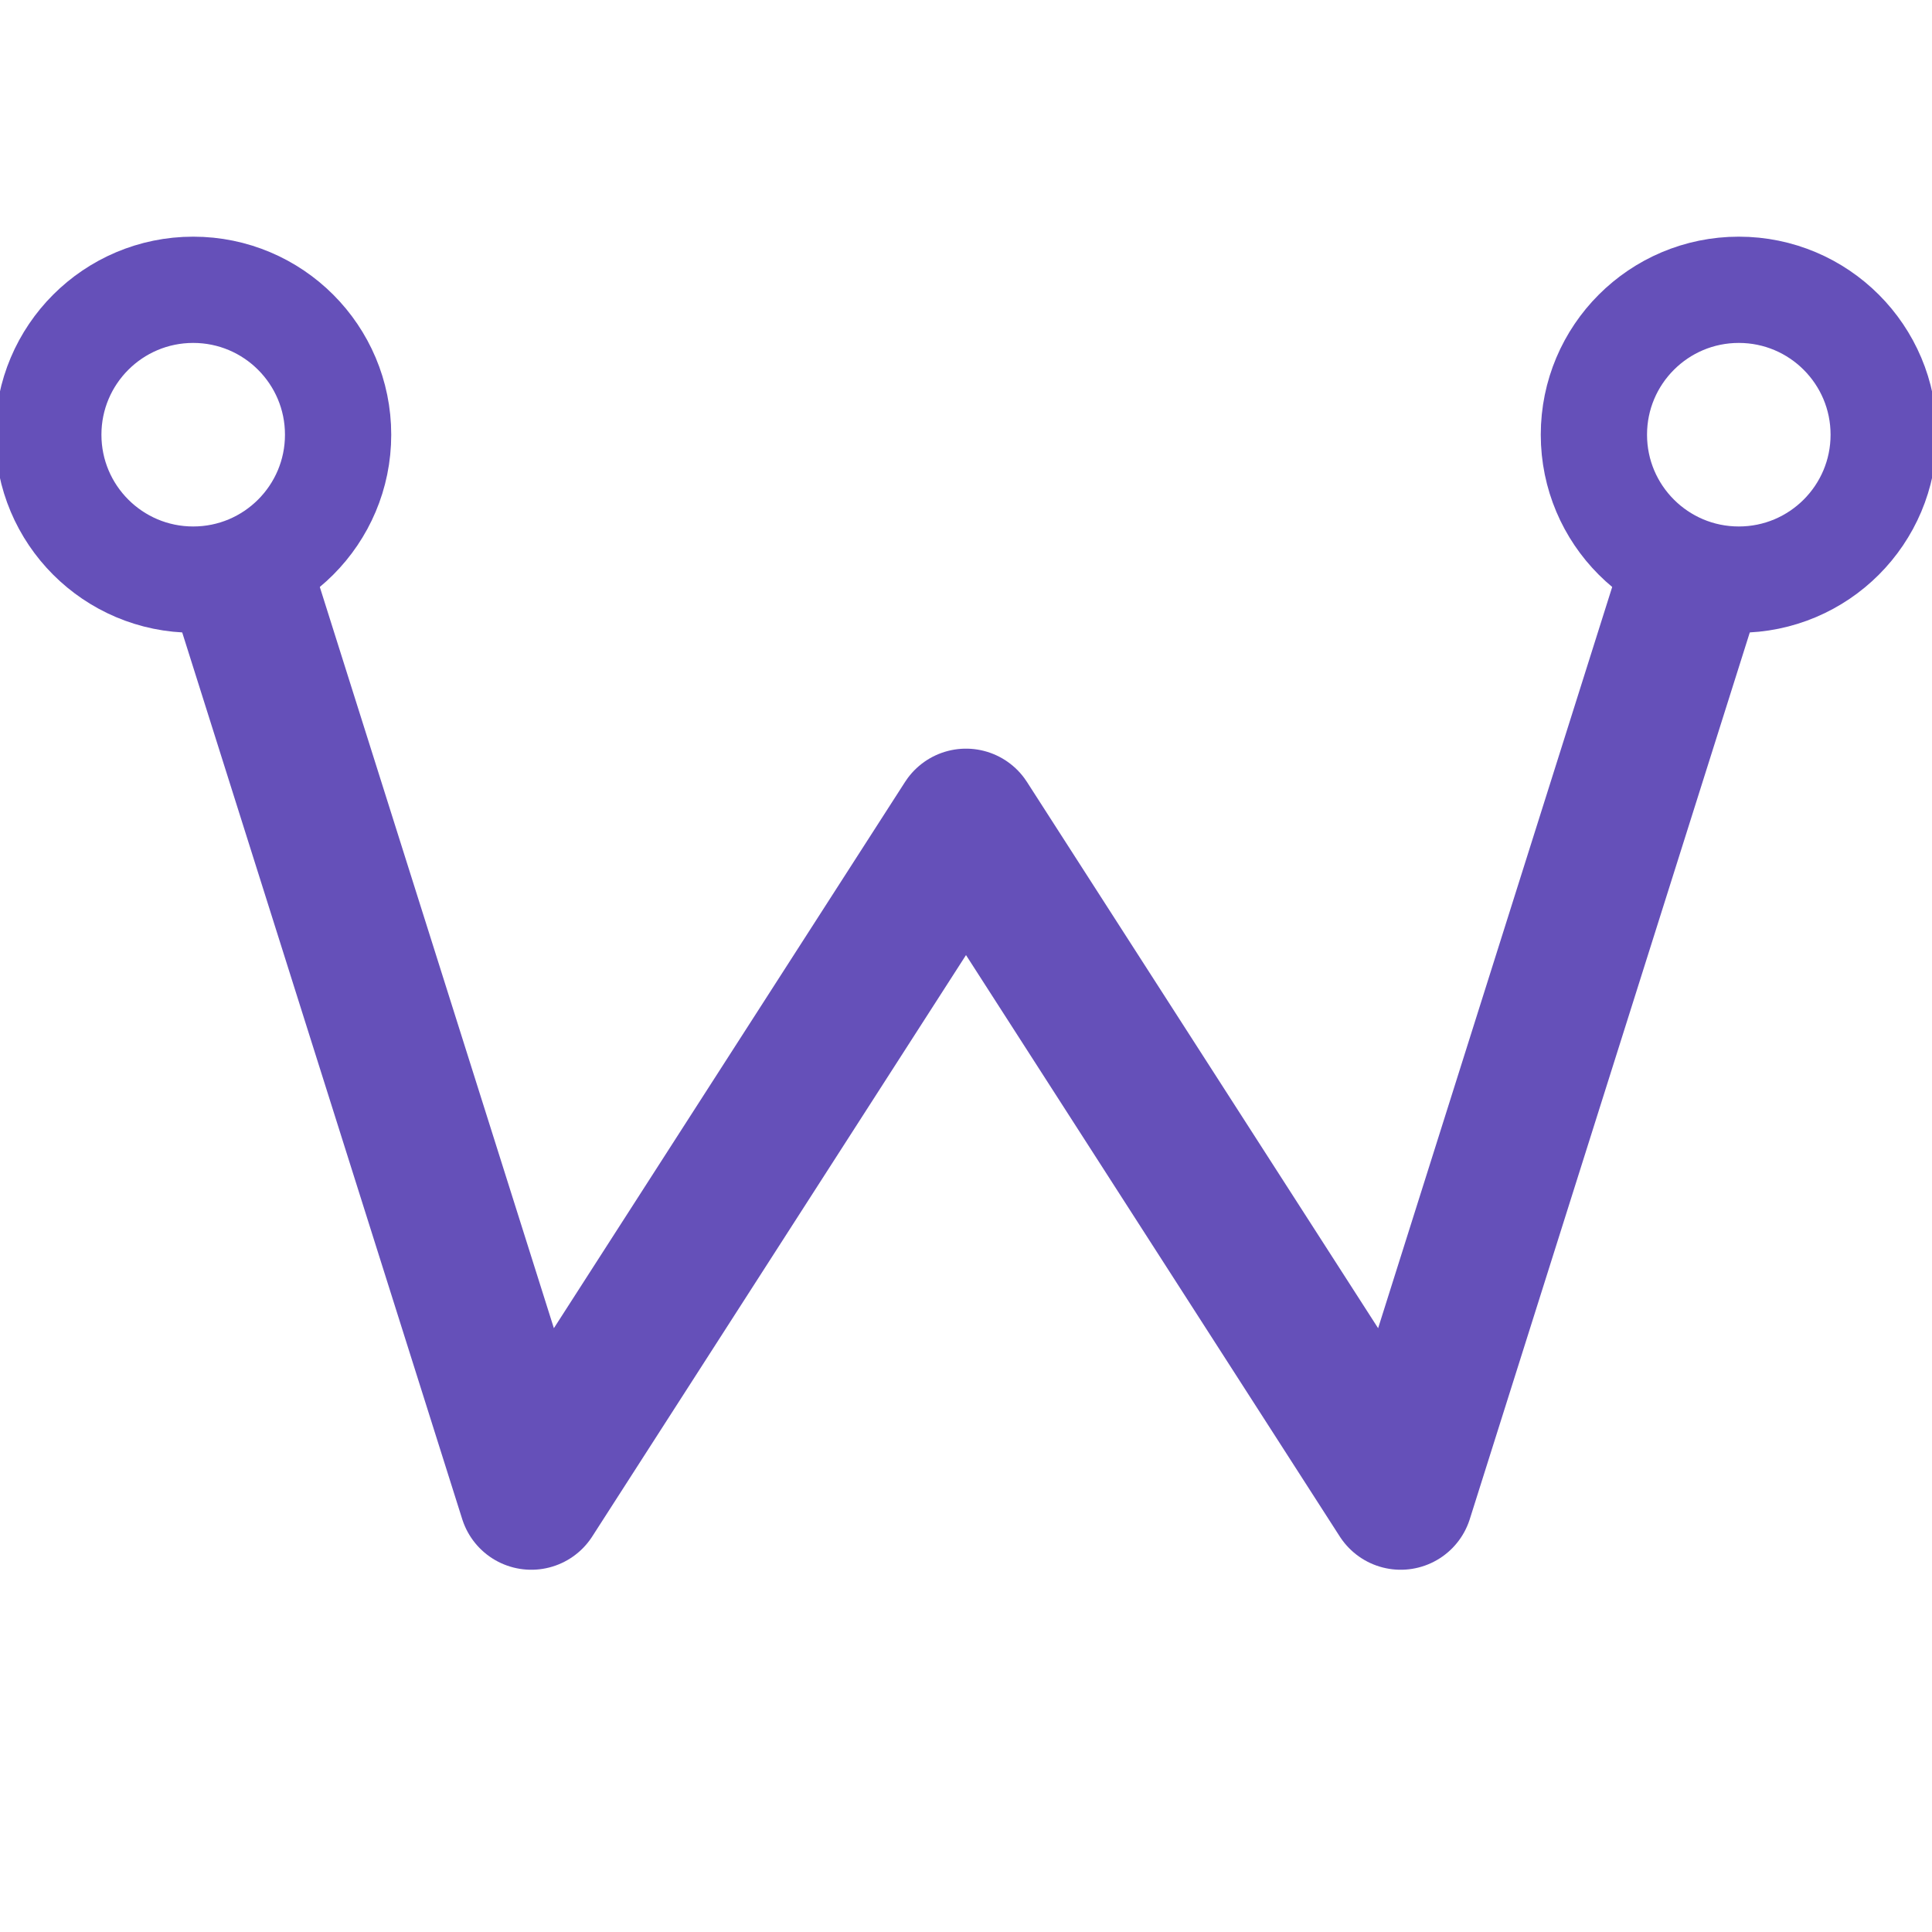
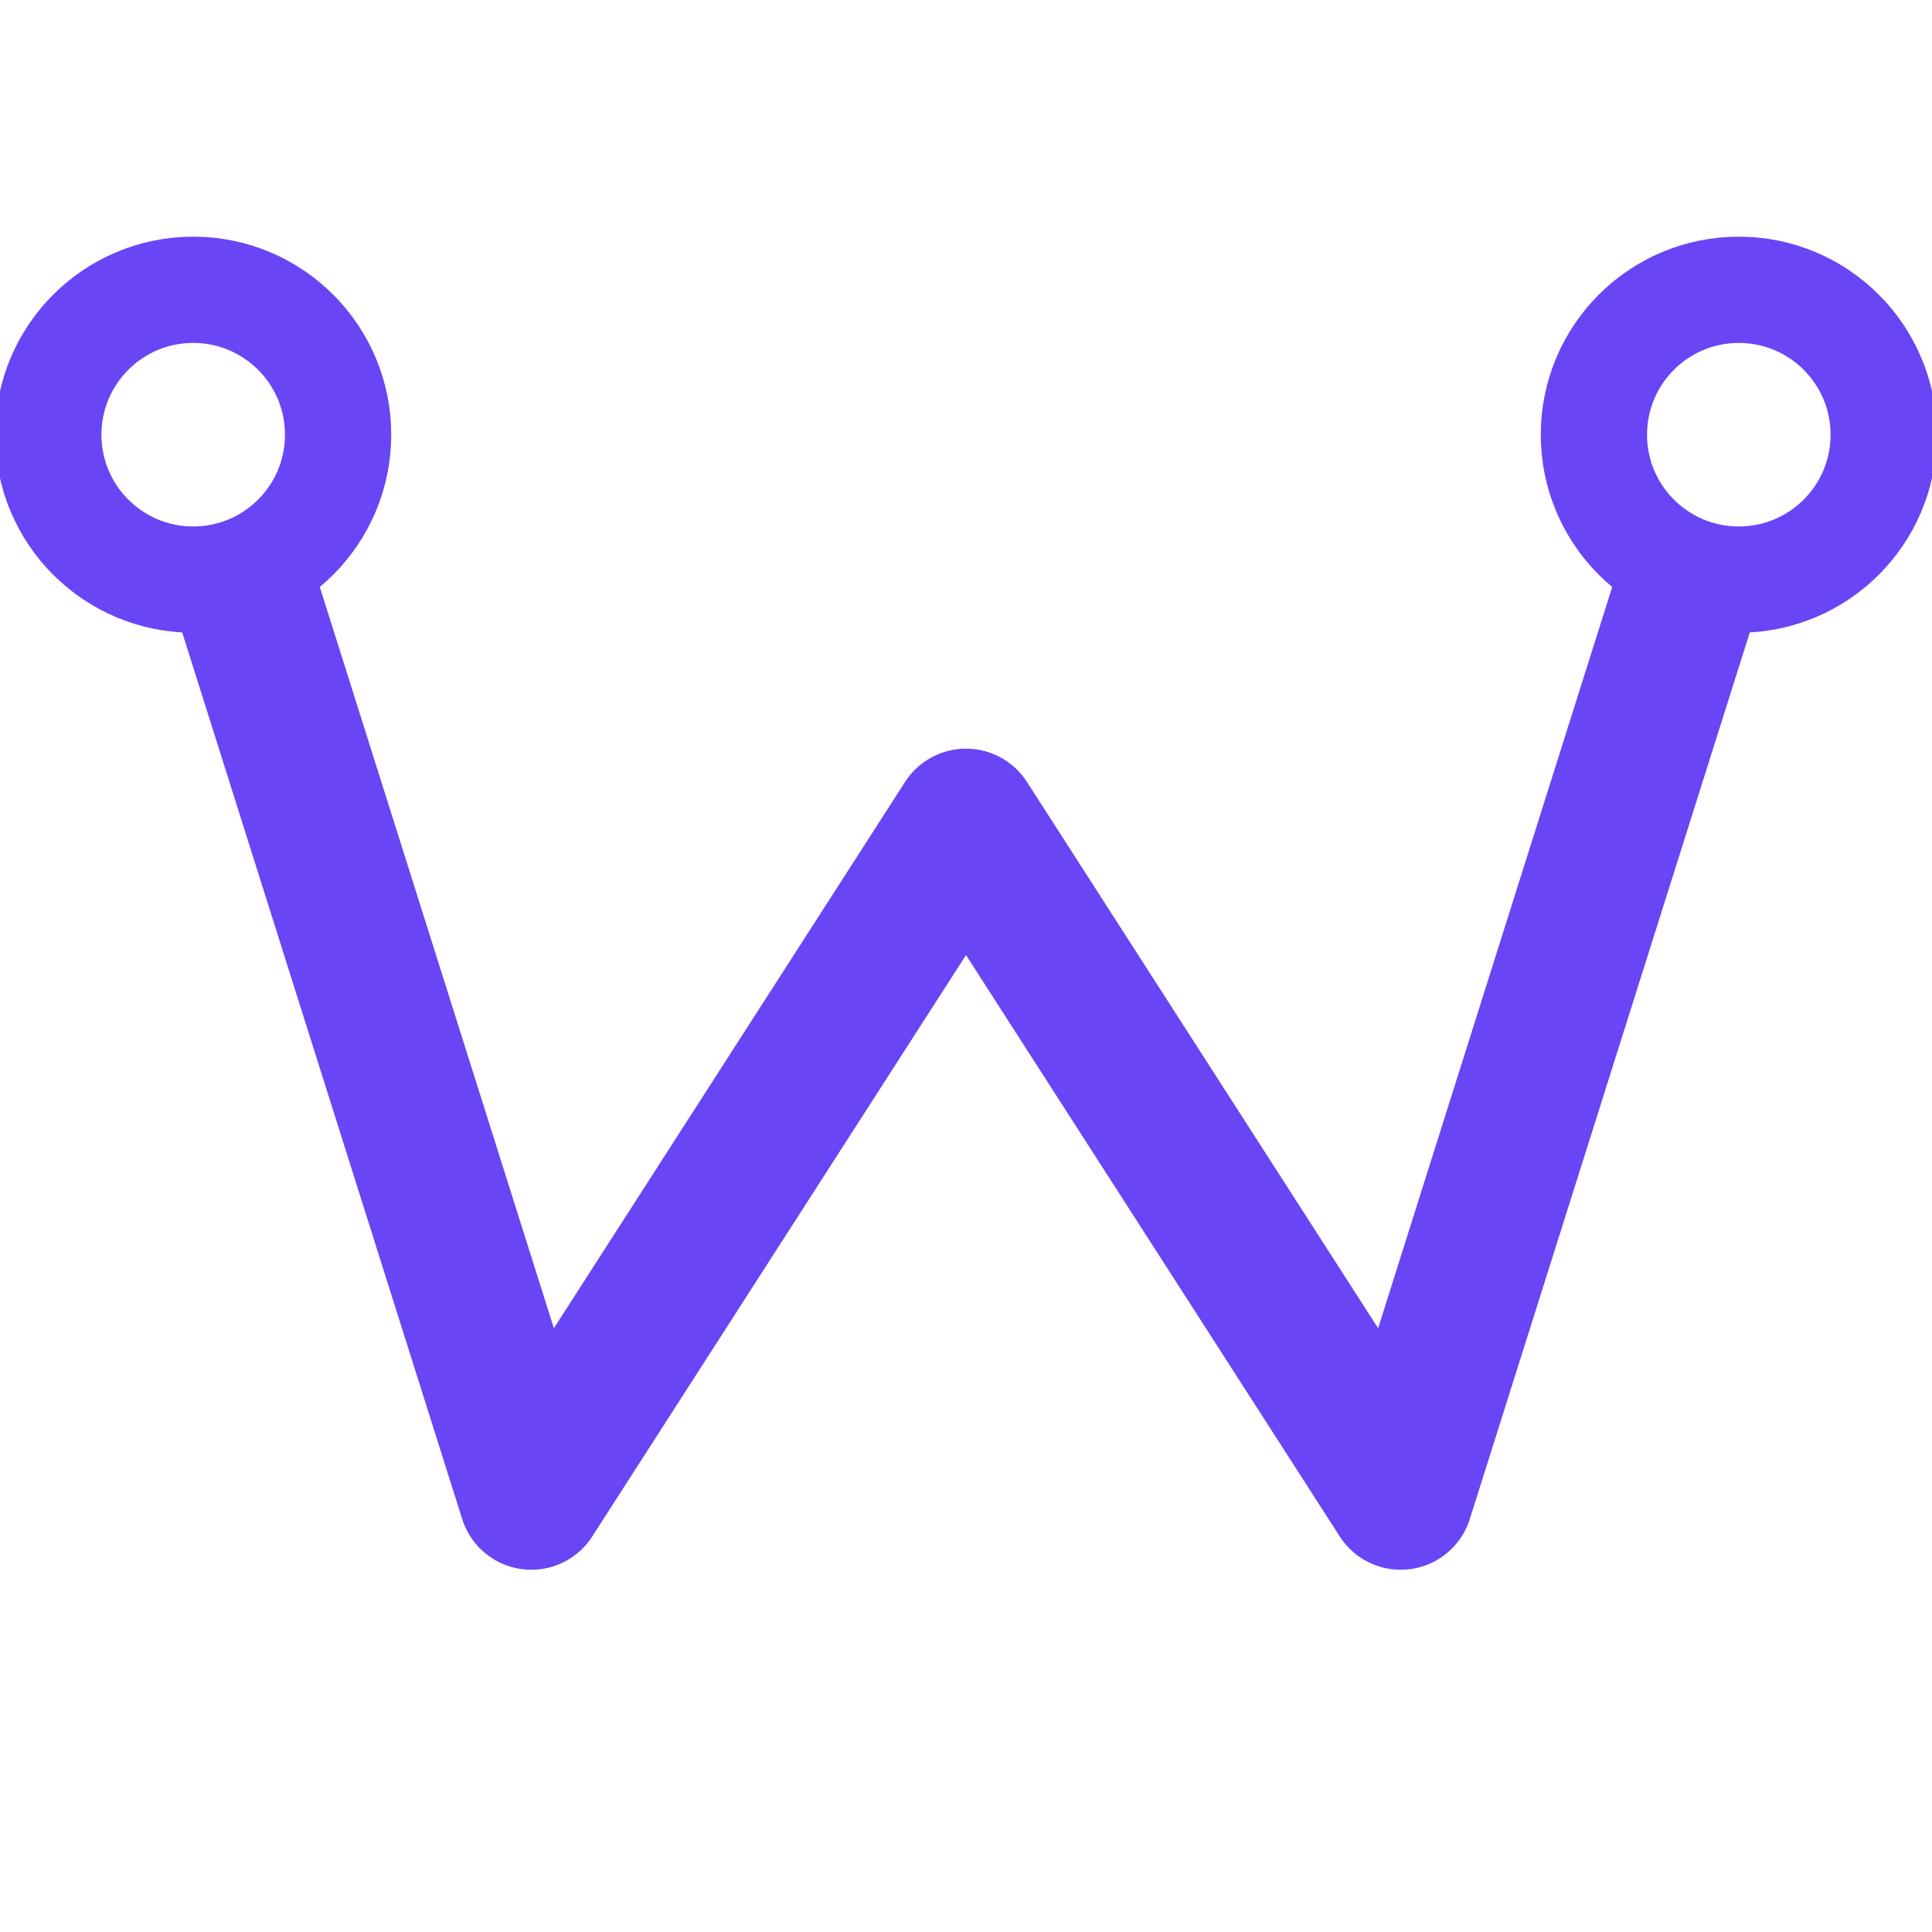
- <svg xmlns="http://www.w3.org/2000/svg" width="40" height="40" viewBox="0 0 40 40" fill="none" color="#6550B9" stroke="currentColor" role="img" aria-label="Wayfinder mark">
+ <svg xmlns="http://www.w3.org/2000/svg" width="40" height="40" viewBox="0 0 40 40" fill="none" color="#6A45F5" stroke="currentColor" role="img" aria-label="Wayfinder mark">
  <path d="M5 12L11 31L20 17L29 31L35 12" stroke-width="3" stroke-linejoin="round" />
  <circle cx="4" cy="9" r="3" stroke-width="2.2" />
  <circle cx="36" cy="9" r="3" stroke-width="2.2" />
</svg>
